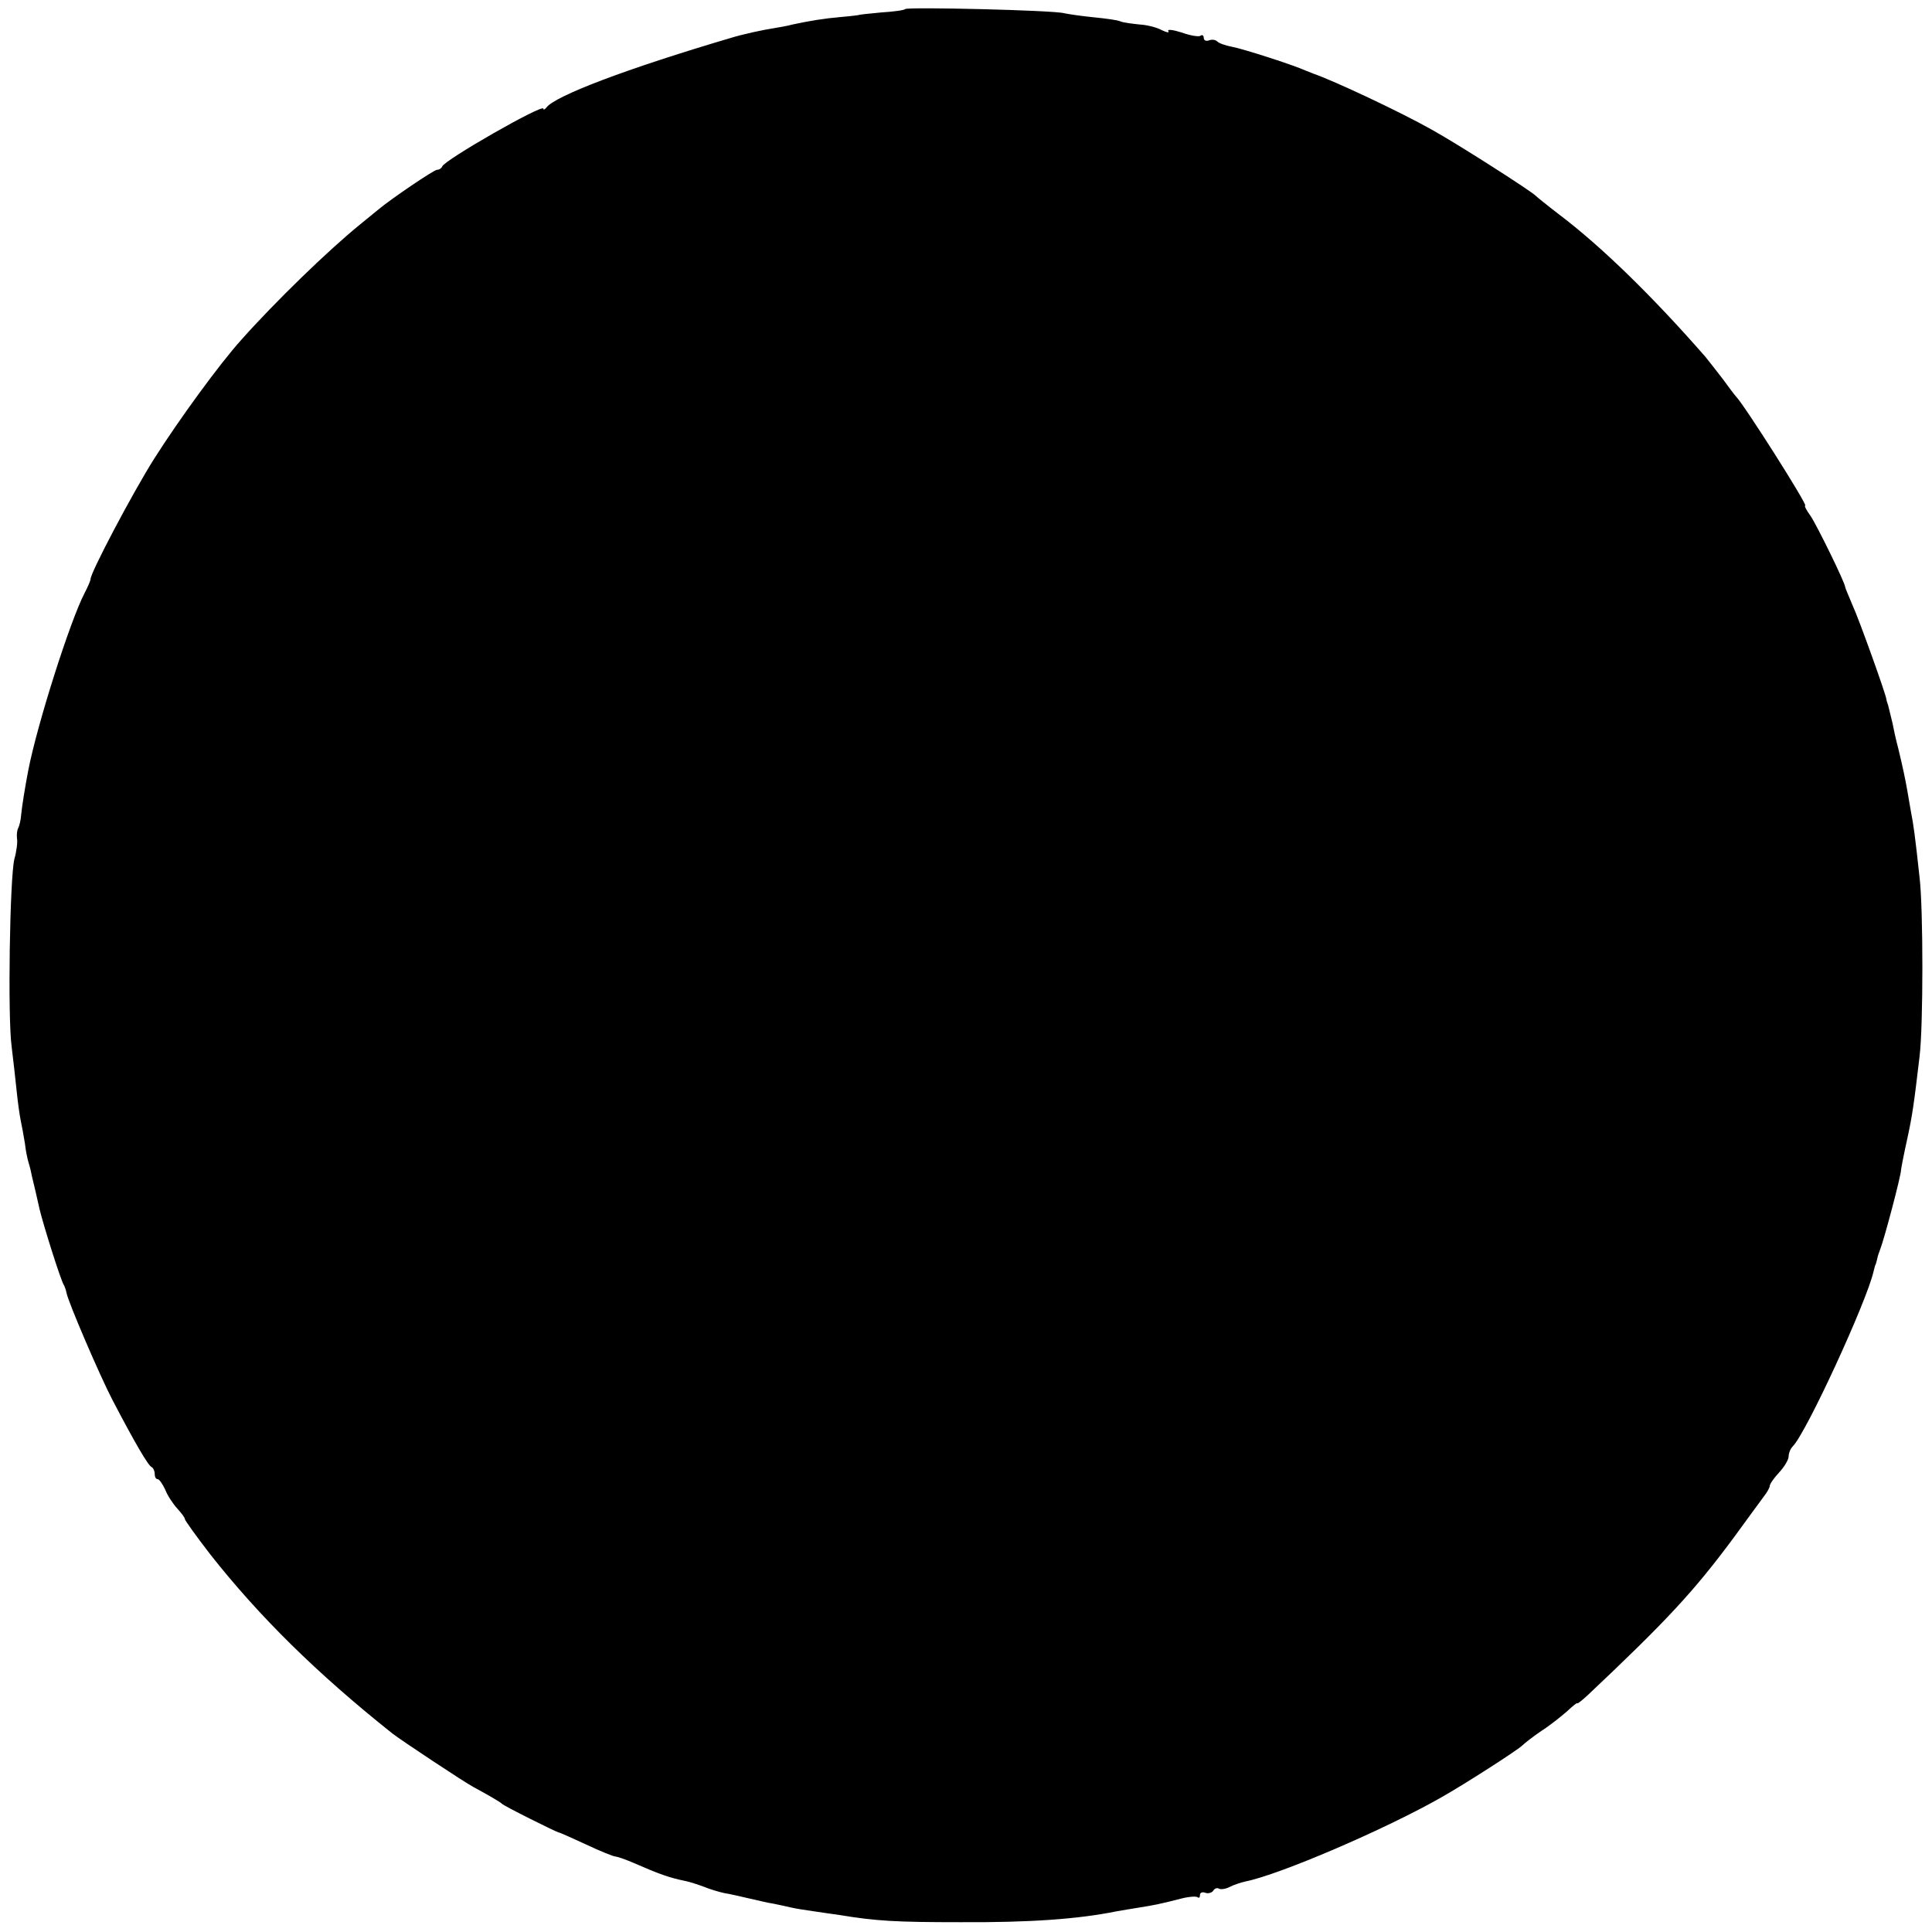
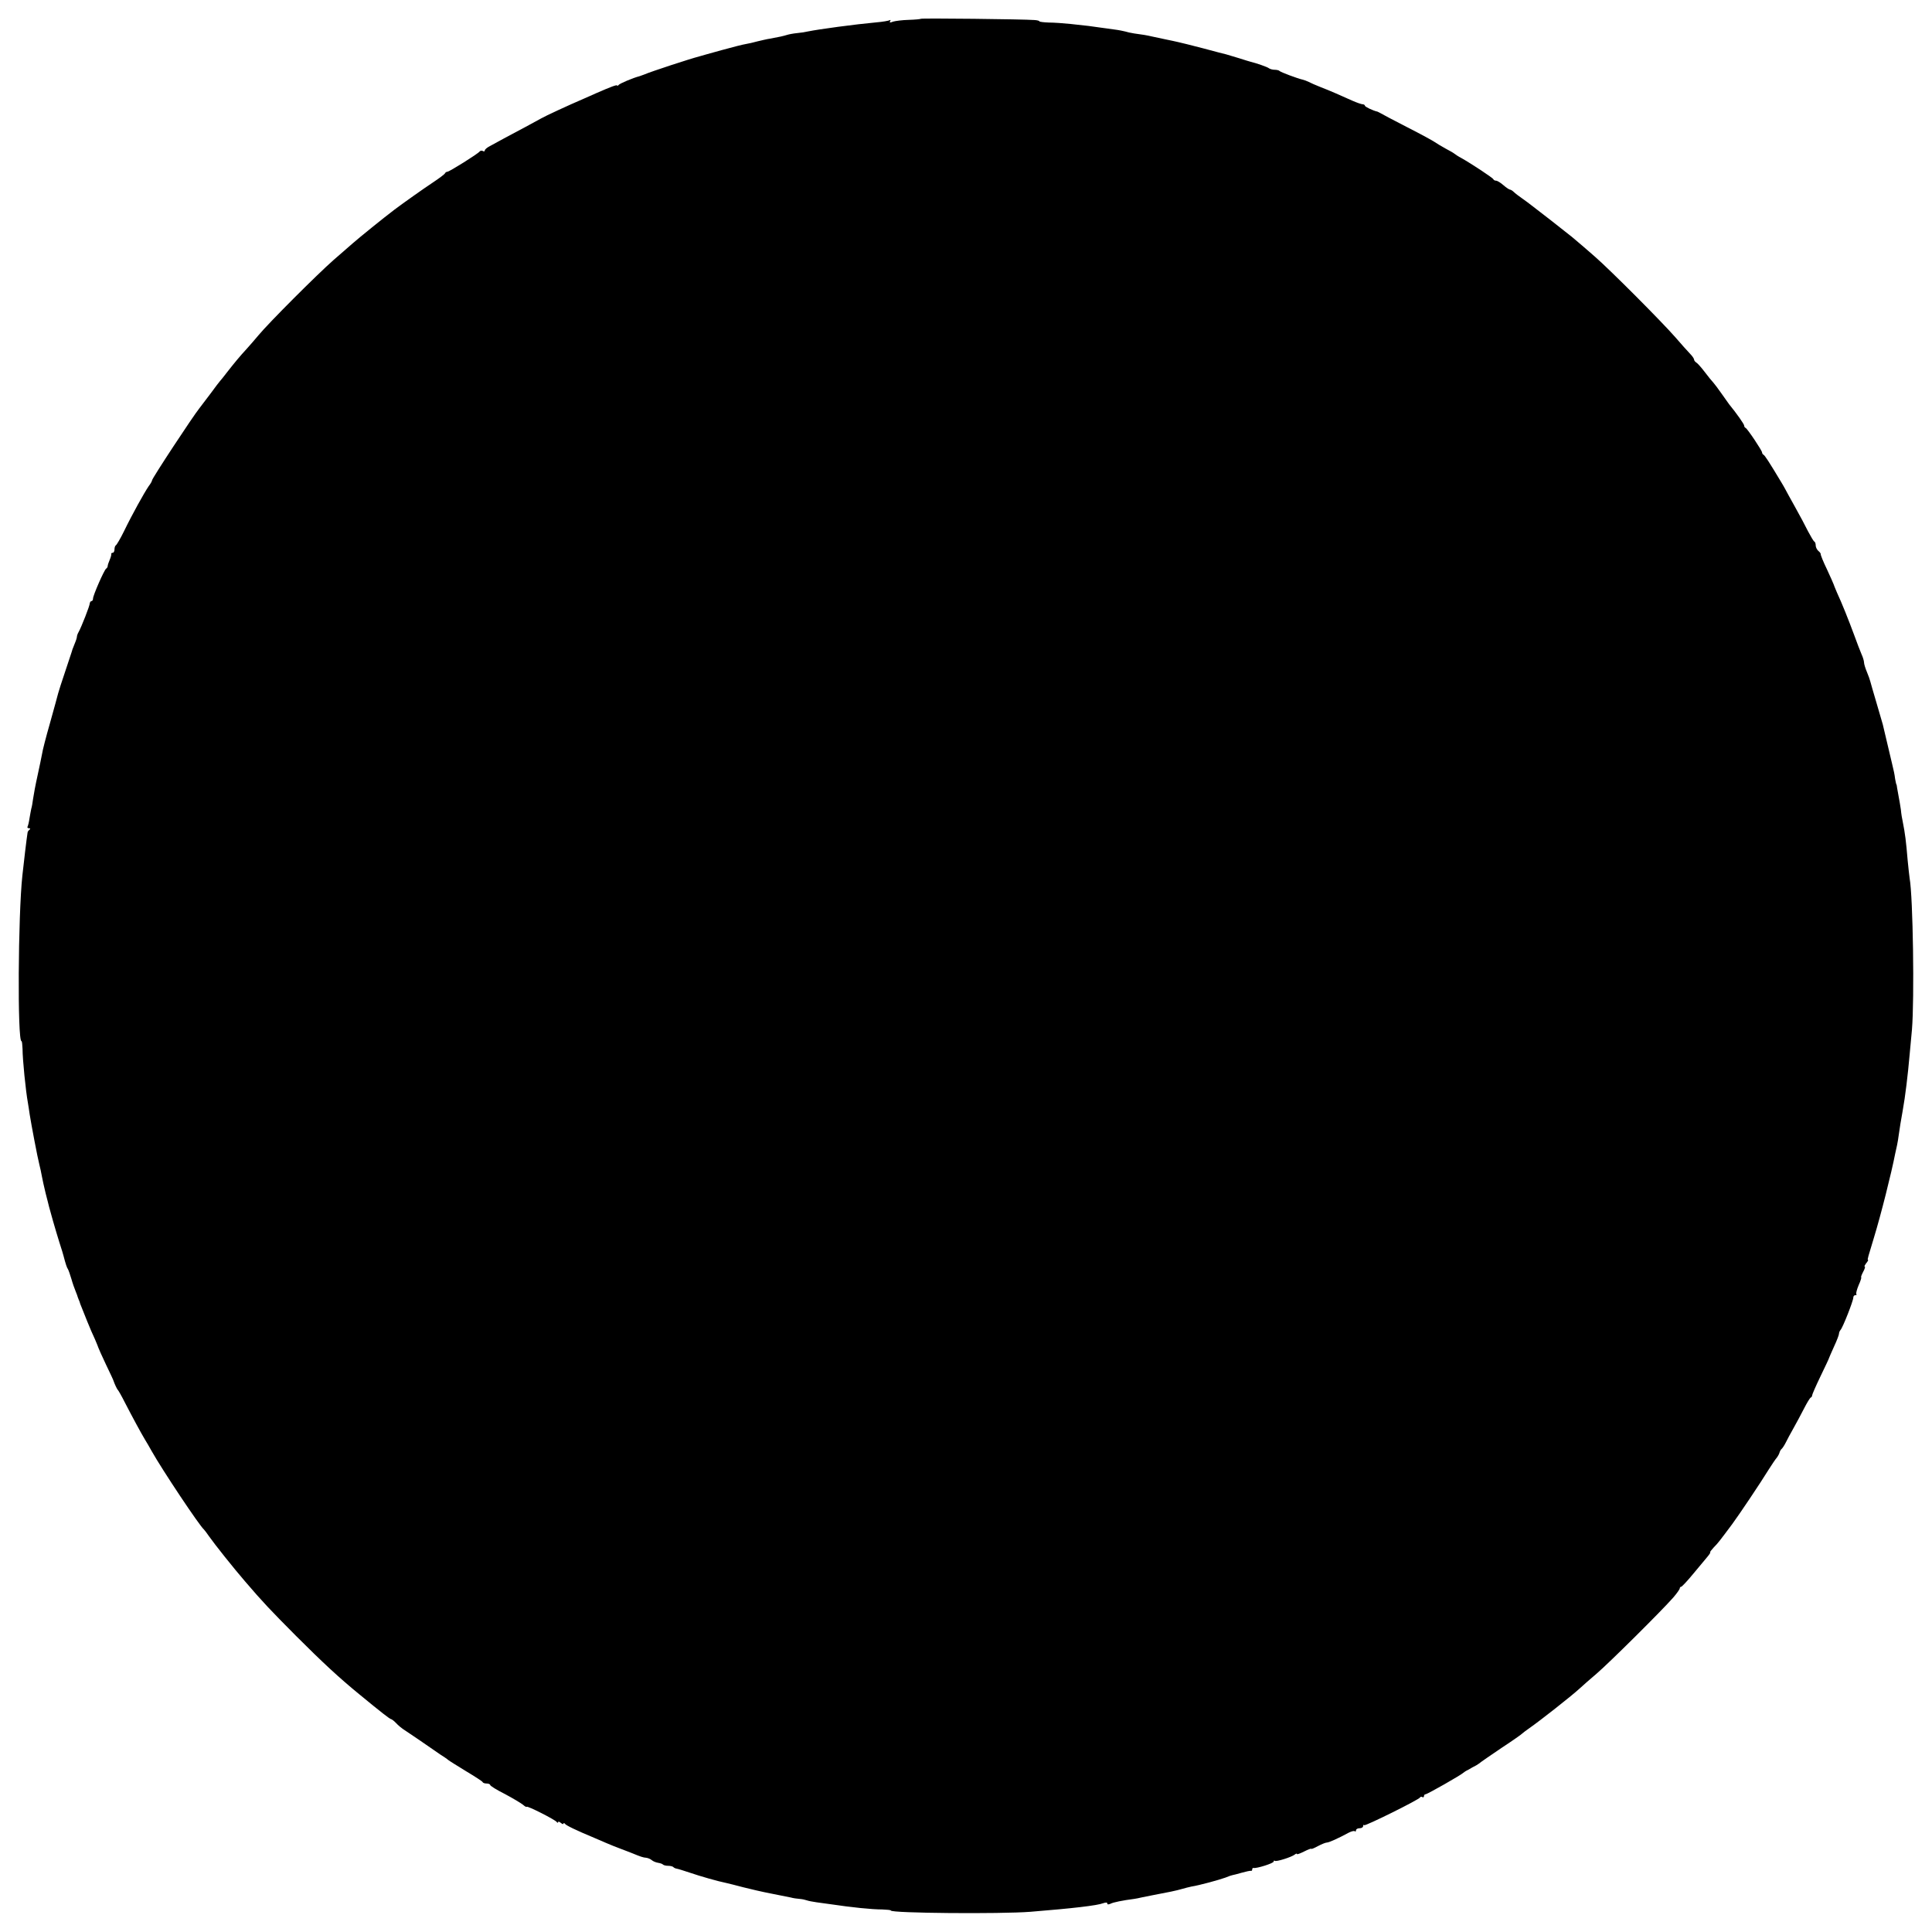
- <svg xmlns="http://www.w3.org/2000/svg" version="1.0" width="512pt" height="512pt" viewBox="0 0 512 512" preserveAspectRatio="xMidYMid meet">
-   <g transform="translate(0,512) scale(0.1,-0.1)" fill="#000000" stroke="none">
-     <path d="M2399 5096 c-2 -3 -31 -7 -64 -9 -33 -3 -60 -6 -60 -7 0 0 -21 -3 -46 -5 -46 -4 -82 -10 -129 -20 -14 -4 -34 -7 -45 -9 -33 -5 -88 -17 -120 -27 -274 -81 -464 -153 -487 -184 -4 -5 -8 -7 -8 -3 0 14 -262 -136 -268 -153 -2 -5 -8 -9 -14 -9 -8 0 -123 -78 -155 -105 -6 -5 -28 -23 -49 -40 -86 -70 -225 -205 -314 -305 -58 -64 -167 -214 -231 -315 -57 -90 -171 -306 -169 -320 0 -3 -7 -20 -16 -37 -38 -73 -125 -346 -149 -469 -9 -47 -17 -97 -19 -119 -1 -14 -5 -30 -8 -35 -3 -6 -4 -18 -3 -27 2 -9 -1 -34 -7 -55 -12 -50 -18 -421 -7 -498 4 -33 10 -85 13 -115 3 -30 8 -66 11 -80 3 -14 8 -41 11 -60 2 -19 7 -43 10 -52 3 -9 7 -26 9 -37 6 -25 11 -45 20 -86 10 -42 56 -188 64 -200 3 -5 6 -15 7 -20 3 -22 90 -224 122 -285 58 -111 95 -175 104 -178 4 -2 8 -10 8 -18 0 -8 3 -14 8 -14 4 0 13 -13 20 -28 6 -16 21 -38 32 -50 11 -12 20 -24 20 -28 0 -3 30 -45 67 -93 130 -165 283 -316 483 -475 23 -18 192 -130 215 -142 37 -20 70 -39 75 -44 5 -6 140 -73 150 -76 3 0 36 -15 73 -32 38 -18 73 -32 78 -32 4 0 25 -7 46 -16 71 -31 96 -40 140 -49 10 -2 32 -9 48 -15 17 -7 41 -14 55 -17 14 -2 43 -9 65 -14 22 -5 51 -12 65 -14 14 -3 34 -7 46 -10 12 -3 39 -7 60 -10 21 -3 53 -8 69 -10 97 -16 149 -19 320 -19 184 -1 312 8 415 29 13 2 40 7 60 10 37 6 50 8 112 24 20 5 39 6 42 3 4 -3 6 0 6 6 0 6 6 9 14 6 8 -3 17 0 21 5 3 6 10 9 15 6 5 -3 18 -1 28 4 11 6 30 12 43 15 90 18 370 138 519 223 62 35 205 127 215 138 6 6 28 23 50 38 22 14 52 38 68 52 15 14 27 24 27 21 0 -2 13 8 28 22 210 198 281 275 385 415 37 51 74 101 82 112 8 10 15 23 15 27 0 5 11 21 25 36 14 15 25 34 25 42 0 9 5 21 11 27 36 36 196 384 214 463 2 8 4 17 6 20 1 3 3 10 4 15 1 6 5 17 8 25 10 25 55 194 55 210 1 8 8 44 16 80 14 64 18 93 33 220 10 80 10 393 0 475 -12 111 -16 140 -23 175 -3 19 -8 45 -10 58 -5 28 -11 57 -23 107 -6 22 -13 54 -16 70 -4 17 -9 37 -11 45 -3 8 -5 16 -5 17 1 7 -73 214 -90 250 -10 24 -19 45 -19 47 0 11 -75 164 -92 189 -11 15 -17 27 -14 27 8 0 -162 268 -184 290 -3 3 -18 23 -34 45 -17 22 -38 49 -47 60 -140 160 -275 292 -389 378 -30 23 -57 45 -60 48 -11 12 -208 138 -275 175 -83 47 -262 131 -315 149 -3 1 -12 5 -20 8 -33 15 -167 58 -195 63 -16 3 -34 9 -39 14 -5 5 -15 6 -22 3 -8 -3 -14 0 -14 7 0 6 -4 9 -9 5 -5 -3 -28 1 -50 9 -22 7 -38 9 -35 4 4 -6 -4 -4 -17 2 -12 7 -39 14 -58 15 -20 2 -43 5 -51 8 -8 4 -40 8 -70 11 -30 3 -66 8 -80 11 -28 8 -415 17 -421 11z" />
+ <svg xmlns="http://www.w3.org/2000/svg" version="1.0" width="1080pt" height="1080pt" viewBox="0 0 1080 1080" preserveAspectRatio="xMidYMid meet">
+   <g transform="translate(0,1080) scale(0.1,-0.1)" fill="#000000" stroke="none">
+     <path d="M5148 10695 c-2 -2 -33 -5 -68 -6 -36 -1 -75 -6 -88 -10 -17 -7 -21 -6 -16 3 4 6 3 8 -3 5 -5 -3 -38 -9 -74 -12 -120 -11 -320 -38 -384 -51 -11 -3 -37 -7 -59 -9 -21 -2 -47 -7 -56 -10 -19 -6 -45 -12 -95 -21 -16 -2 -48 -10 -70 -15 -22 -6 -51 -13 -65 -15 -14 -2 -74 -17 -135 -34 -60 -17 -117 -32 -125 -35 -54 -14 -271 -85 -310 -102 -8 -3 -19 -7 -25 -9 -36 -9 -111 -41 -117 -49 -4 -5 -8 -7 -8 -3 0 6 -35 -7 -115 -42 -11 -5 -42 -19 -70 -31 -91 -39 -220 -99 -240 -111 -11 -6 -51 -28 -90 -49 -38 -20 -92 -49 -120 -64 -27 -15 -62 -34 -77 -42 -16 -8 -28 -19 -28 -24 0 -6 -5 -7 -11 -3 -6 3 -14 2 -18 -3 -8 -12 -169 -113 -180 -113 -5 0 -11 -4 -13 -8 -1 -5 -32 -28 -68 -52 -53 -35 -163 -113 -215 -152 -57 -43 -198 -157 -233 -188 -16 -14 -64 -56 -108 -94 -92 -81 -361 -350 -419 -420 -22 -26 -51 -60 -65 -75 -38 -41 -71 -81 -110 -131 -19 -25 -37 -47 -40 -50 -3 -3 -27 -34 -53 -70 -27 -36 -55 -73 -63 -83 -34 -42 -264 -391 -264 -402 0 -4 -8 -19 -19 -33 -24 -35 -92 -157 -138 -252 -20 -41 -41 -76 -45 -78 -4 -2 -8 -12 -8 -23 0 -10 -4 -19 -10 -19 -5 0 -9 -3 -8 -7 1 -5 -3 -19 -9 -33 -6 -14 -11 -29 -11 -34 0 -5 -4 -12 -9 -15 -11 -8 -73 -149 -73 -167 0 -8 -4 -14 -8 -14 -5 0 -9 -6 -10 -12 0 -14 -47 -133 -62 -160 -6 -10 -10 -22 -10 -27 0 -5 -5 -22 -12 -38 -6 -15 -12 -30 -13 -33 0 -3 -18 -55 -38 -116 -21 -61 -39 -119 -42 -130 -2 -10 -23 -84 -45 -164 -23 -80 -43 -158 -45 -175 -3 -16 -14 -70 -25 -120 -11 -49 -22 -108 -25 -130 -3 -22 -7 -47 -10 -55 -2 -8 -6 -32 -10 -54 -3 -21 -8 -42 -11 -47 -3 -5 1 -9 8 -9 8 0 9 -3 3 -8 -5 -4 -11 -11 -11 -17 -6 -39 -20 -157 -29 -240 -24 -223 -28 -925 -5 -925 3 0 5 -19 6 -43 0 -59 18 -237 30 -302 3 -16 7 -46 10 -65 9 -57 44 -242 54 -280 5 -19 11 -48 14 -65 3 -16 12 -59 21 -95 9 -36 18 -69 19 -75 5 -21 37 -133 58 -200 12 -38 23 -72 23 -75 12 -46 19 -67 25 -75 3 -5 12 -30 19 -54 7 -25 18 -56 24 -70 6 -14 11 -29 12 -33 2 -5 4 -10 5 -13 1 -3 3 -8 5 -12 1 -5 5 -17 10 -28 4 -11 19 -47 32 -80 13 -33 33 -79 44 -102 10 -24 19 -45 19 -47 0 -2 19 -44 42 -93 23 -48 43 -90 43 -93 5 -15 19 -46 24 -50 3 -3 21 -34 39 -70 45 -87 89 -168 111 -205 10 -16 28 -47 39 -67 59 -105 267 -417 292 -438 3 -3 17 -21 30 -40 30 -43 136 -176 199 -249 100 -117 142 -161 286 -306 148 -148 243 -236 352 -325 125 -103 173 -140 179 -140 3 0 17 -10 28 -22 12 -13 29 -27 38 -33 9 -5 51 -35 95 -64 43 -30 94 -65 113 -78 19 -12 40 -26 45 -31 6 -5 51 -33 100 -63 50 -30 92 -57 93 -61 2 -5 12 -8 23 -8 10 0 19 -4 19 -8 0 -5 37 -28 83 -51 45 -24 90 -51 101 -60 10 -9 19 -14 20 -11 3 7 159 -72 168 -85 4 -5 8 -6 8 -1 0 5 7 3 15 -4 8 -7 15 -9 15 -4 0 5 4 4 8 -1 6 -9 59 -35 167 -80 17 -7 46 -20 65 -28 19 -8 55 -23 80 -32 25 -9 54 -21 65 -25 46 -19 61 -24 77 -25 10 -1 24 -7 31 -13 8 -7 23 -13 35 -15 12 -2 25 -6 28 -10 4 -4 17 -7 29 -7 12 0 25 -3 29 -7 3 -4 12 -8 19 -9 7 -1 39 -11 72 -22 61 -21 160 -49 205 -58 14 -3 57 -14 95 -24 39 -10 108 -26 155 -35 47 -9 96 -19 110 -22 14 -4 36 -7 50 -8 14 -1 32 -5 40 -8 8 -3 33 -8 55 -11 22 -3 58 -8 80 -11 114 -17 227 -29 287 -29 27 -1 48 -3 48 -6 0 -15 614 -20 780 -7 236 19 374 35 407 48 15 5 23 5 23 -2 0 -6 6 -6 18 -1 14 8 70 19 132 27 8 1 29 5 45 9 17 3 41 8 55 11 86 16 139 27 165 35 17 5 41 11 55 14 45 7 154 37 190 50 19 8 37 14 40 14 3 0 25 6 50 13 25 7 48 12 53 11 4 -1 7 2 7 8 0 6 3 9 8 8 15 -4 112 26 112 36 0 5 3 7 6 4 6 -7 93 20 112 35 6 5 12 7 12 3 0 -4 18 3 40 14 22 11 40 18 40 15 0 -3 17 4 37 15 21 11 43 20 50 20 12 0 63 23 124 56 14 7 29 11 33 7 3 -3 6 -1 6 5 0 7 9 12 20 12 11 0 20 5 20 12 0 6 3 9 6 5 6 -6 307 143 312 155 2 4 8 6 13 2 5 -3 9 0 9 5 0 6 4 11 9 11 10 0 201 109 211 120 3 3 15 11 28 17 12 7 32 19 45 25 12 7 24 16 27 19 3 3 55 38 115 79 61 40 112 76 115 80 3 3 21 17 40 30 60 42 232 177 279 220 15 14 58 52 97 85 72 62 362 350 427 424 20 23 37 47 37 52 0 5 4 9 8 9 4 0 35 33 67 72 33 40 69 83 80 96 11 13 18 24 15 25 -2 1 7 13 20 27 24 24 32 35 103 130 37 50 156 227 204 305 18 28 37 57 45 66 7 9 14 22 16 30 2 7 7 16 11 19 4 3 15 19 23 35 8 17 28 53 43 80 16 28 42 77 59 110 17 33 34 62 39 63 4 2 7 7 7 12 0 5 21 53 47 107 26 54 48 100 48 103 1 3 13 31 28 64 15 32 27 64 27 70 0 7 4 16 9 22 12 12 71 162 71 180 0 8 5 14 12 14 6 0 9 3 5 6 -3 3 3 26 13 50 11 24 17 44 14 44 -2 0 2 13 11 30 9 16 13 30 9 30 -4 0 0 7 7 17 8 9 13 18 12 20 -2 1 -3 4 -2 6 0 1 2 9 4 17 2 8 16 53 30 100 39 127 99 366 119 470 3 14 8 36 11 50 3 14 7 39 9 55 4 31 14 92 22 135 15 83 29 201 39 315 3 33 9 96 13 140 14 170 6 740 -13 845 -2 14 -7 59 -11 100 -9 107 -14 149 -28 219 -3 12 -8 42 -10 65 -3 22 -9 55 -12 71 -3 17 -7 39 -9 50 -1 11 -3 20 -4 20 -1 0 -4 14 -7 30 -4 31 -7 43 -17 85 -5 21 -41 172 -52 220 -2 8 -18 62 -35 120 -17 58 -33 112 -35 121 -2 8 -10 32 -19 53 -9 21 -16 45 -16 53 0 8 -6 29 -14 46 -8 18 -26 66 -41 107 -33 89 -69 179 -96 237 -10 24 -19 45 -19 47 0 2 -17 39 -37 83 -21 43 -36 81 -35 85 1 3 -5 12 -13 18 -8 7 -15 21 -15 30 0 10 -3 20 -7 22 -5 2 -20 28 -36 58 -15 30 -47 91 -72 135 -25 44 -49 89 -55 100 -6 11 -16 29 -23 40 -69 115 -92 150 -99 153 -4 2 -8 8 -8 13 0 10 -82 133 -92 137 -5 2 -8 8 -8 13 0 8 -43 69 -84 119 -6 9 -26 36 -44 62 -18 26 -38 52 -45 60 -7 7 -28 33 -47 58 -19 25 -40 49 -47 53 -7 4 -13 12 -13 17 0 5 -10 20 -22 32 -13 13 -50 55 -83 93 -78 89 -361 373 -449 450 -67 58 -79 69 -128 110 -12 10 -66 52 -118 93 -52 40 -102 79 -110 85 -8 7 -31 23 -50 37 -19 13 -41 30 -48 37 -7 7 -17 13 -21 13 -4 0 -21 11 -37 25 -16 14 -34 25 -41 25 -6 0 -13 3 -15 8 -3 8 -123 87 -178 118 -19 10 -37 22 -40 25 -3 3 -25 16 -50 29 -25 14 -52 30 -60 36 -8 6 -77 44 -154 83 -76 39 -144 75 -150 79 -6 3 -13 7 -16 8 -24 5 -70 27 -70 33 0 4 -6 8 -12 8 -7 0 -33 9 -58 20 -64 29 -128 57 -180 77 -25 10 -53 22 -64 28 -10 5 -26 11 -35 13 -27 6 -121 41 -128 48 -3 4 -16 7 -28 7 -11 0 -25 4 -31 8 -7 7 -71 29 -104 37 -3 1 -32 9 -65 20 -33 10 -64 19 -70 21 -5 1 -64 16 -130 34 -66 17 -129 33 -140 35 -11 3 -42 9 -70 15 -27 6 -61 13 -75 16 -30 7 -54 11 -100 17 -19 3 -42 8 -50 11 -8 2 -35 8 -60 11 -25 3 -61 9 -80 11 -19 3 -48 7 -65 9 -16 2 -61 7 -100 11 -38 4 -94 8 -122 8 -29 1 -53 4 -53 7 0 3 -12 6 -27 7 -62 5 -631 11 -635 7z" />
  </g>
</svg>
